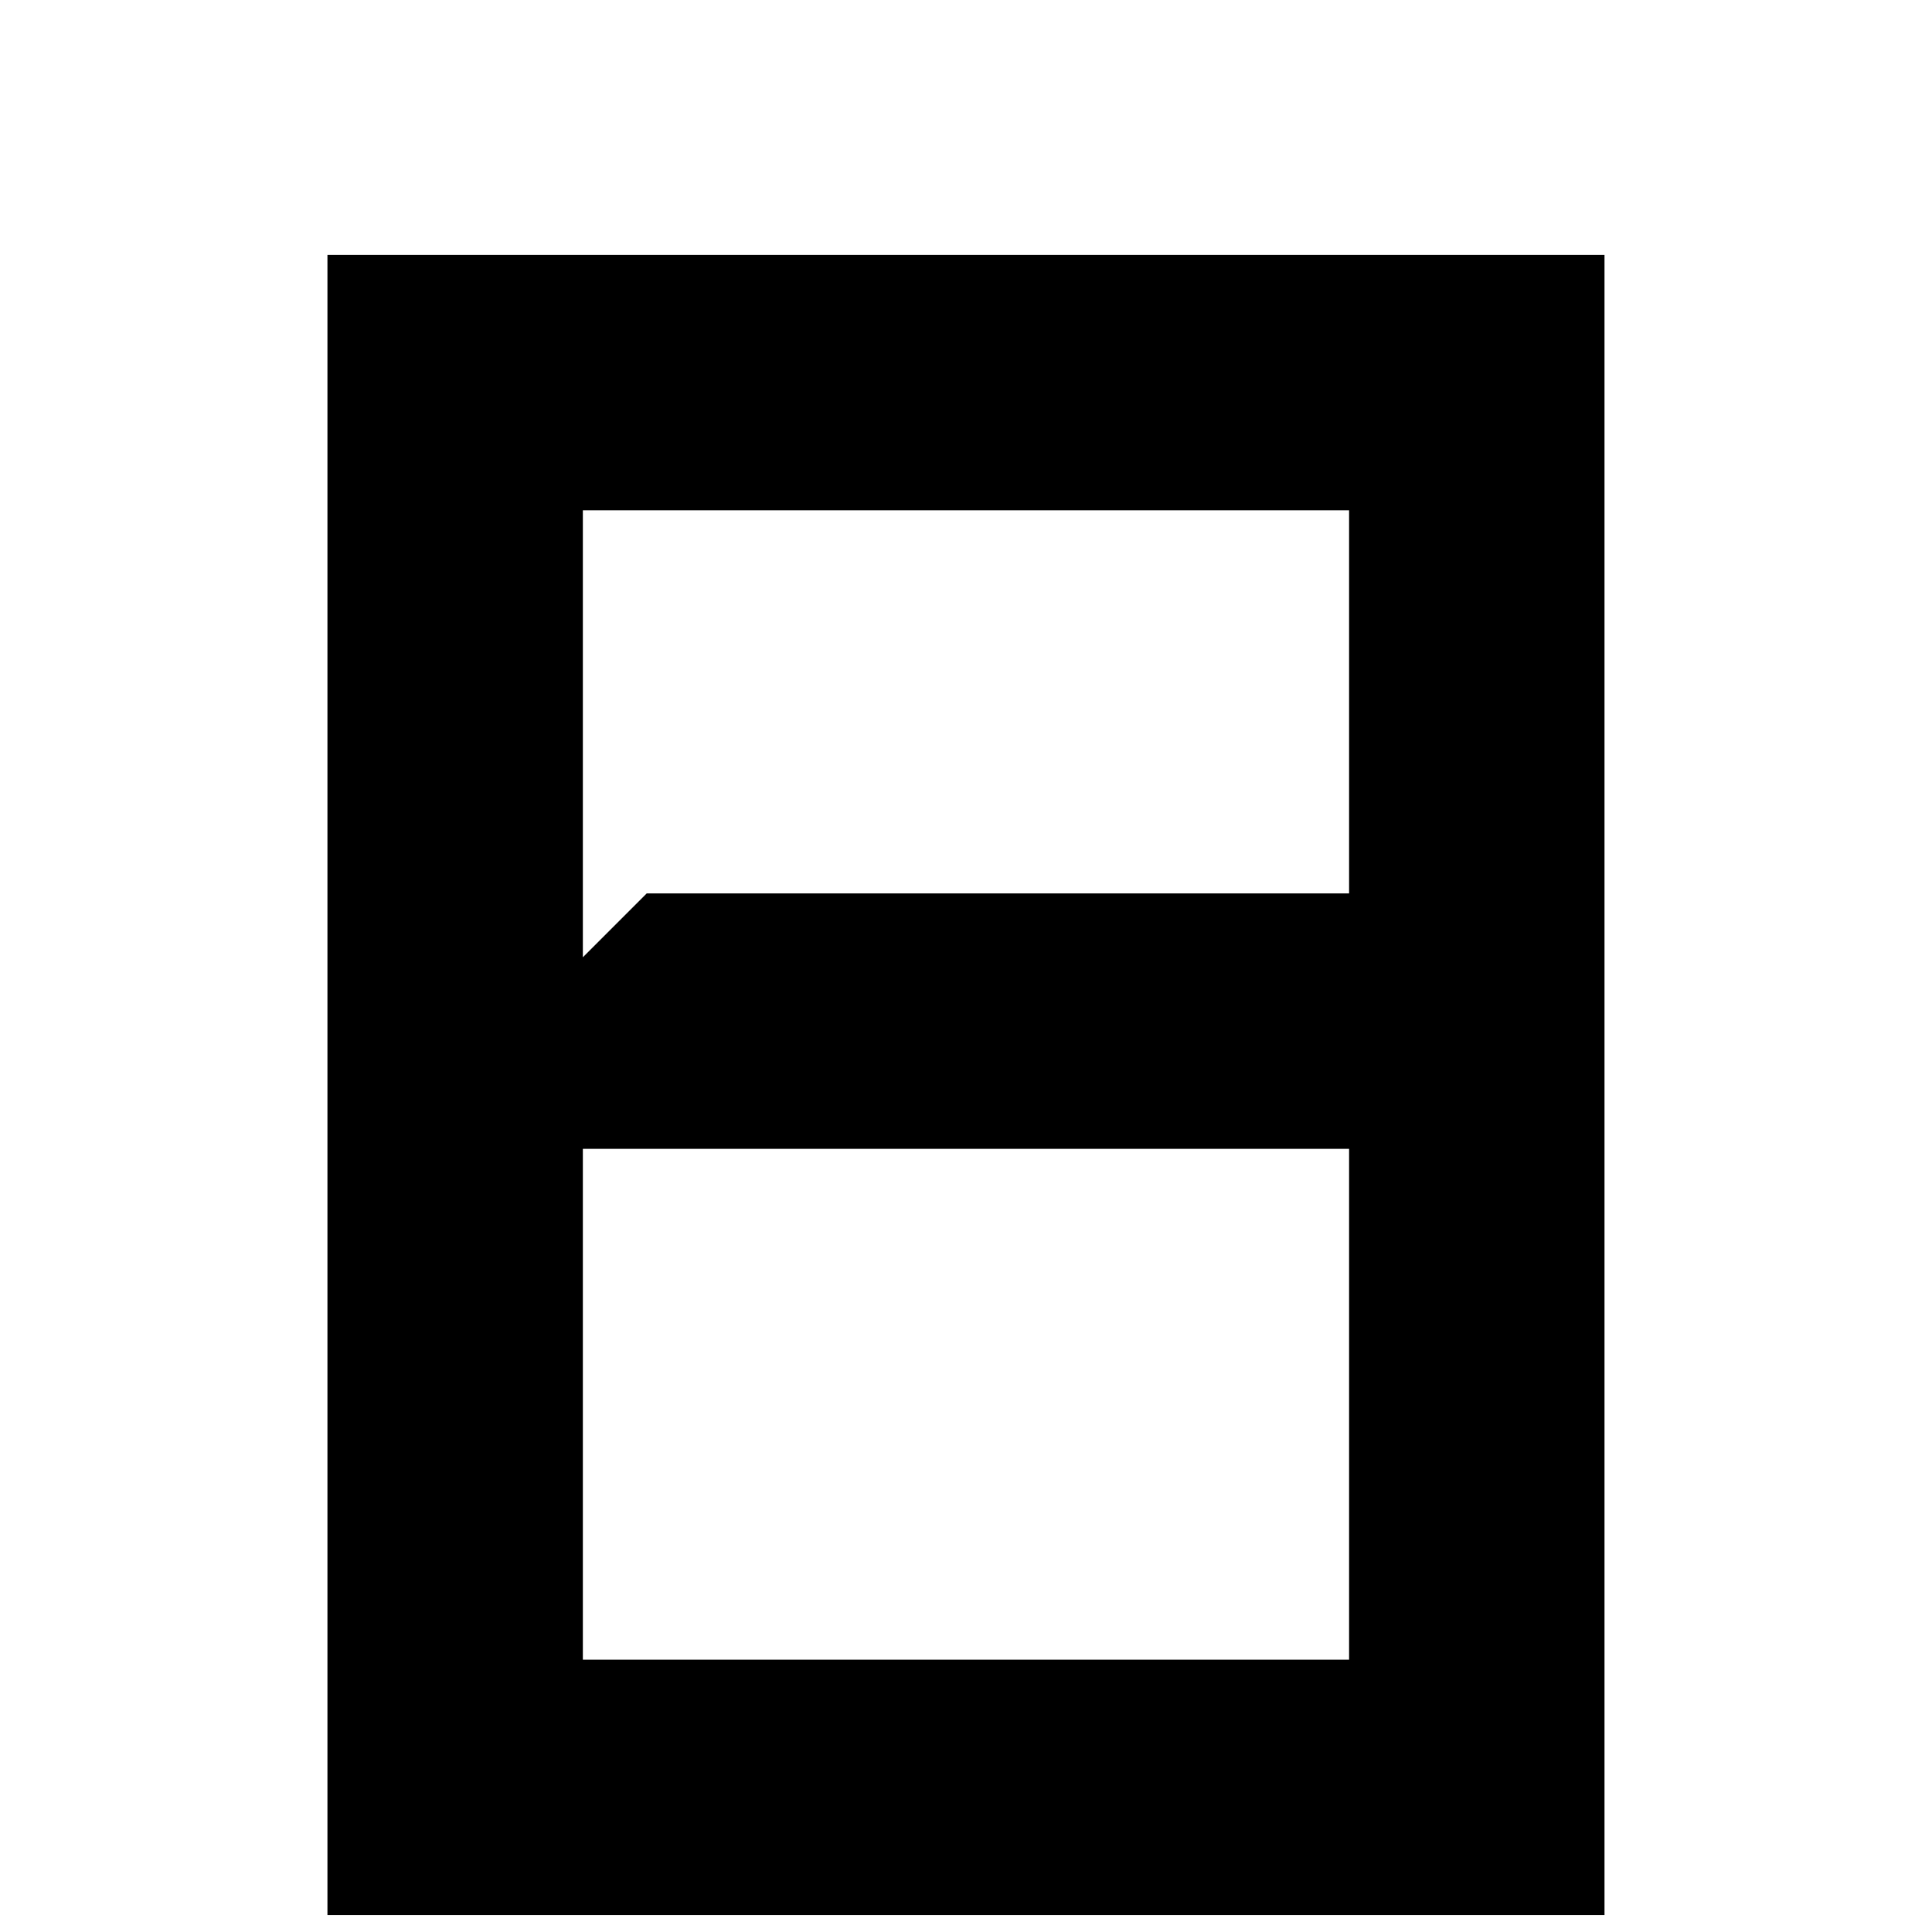
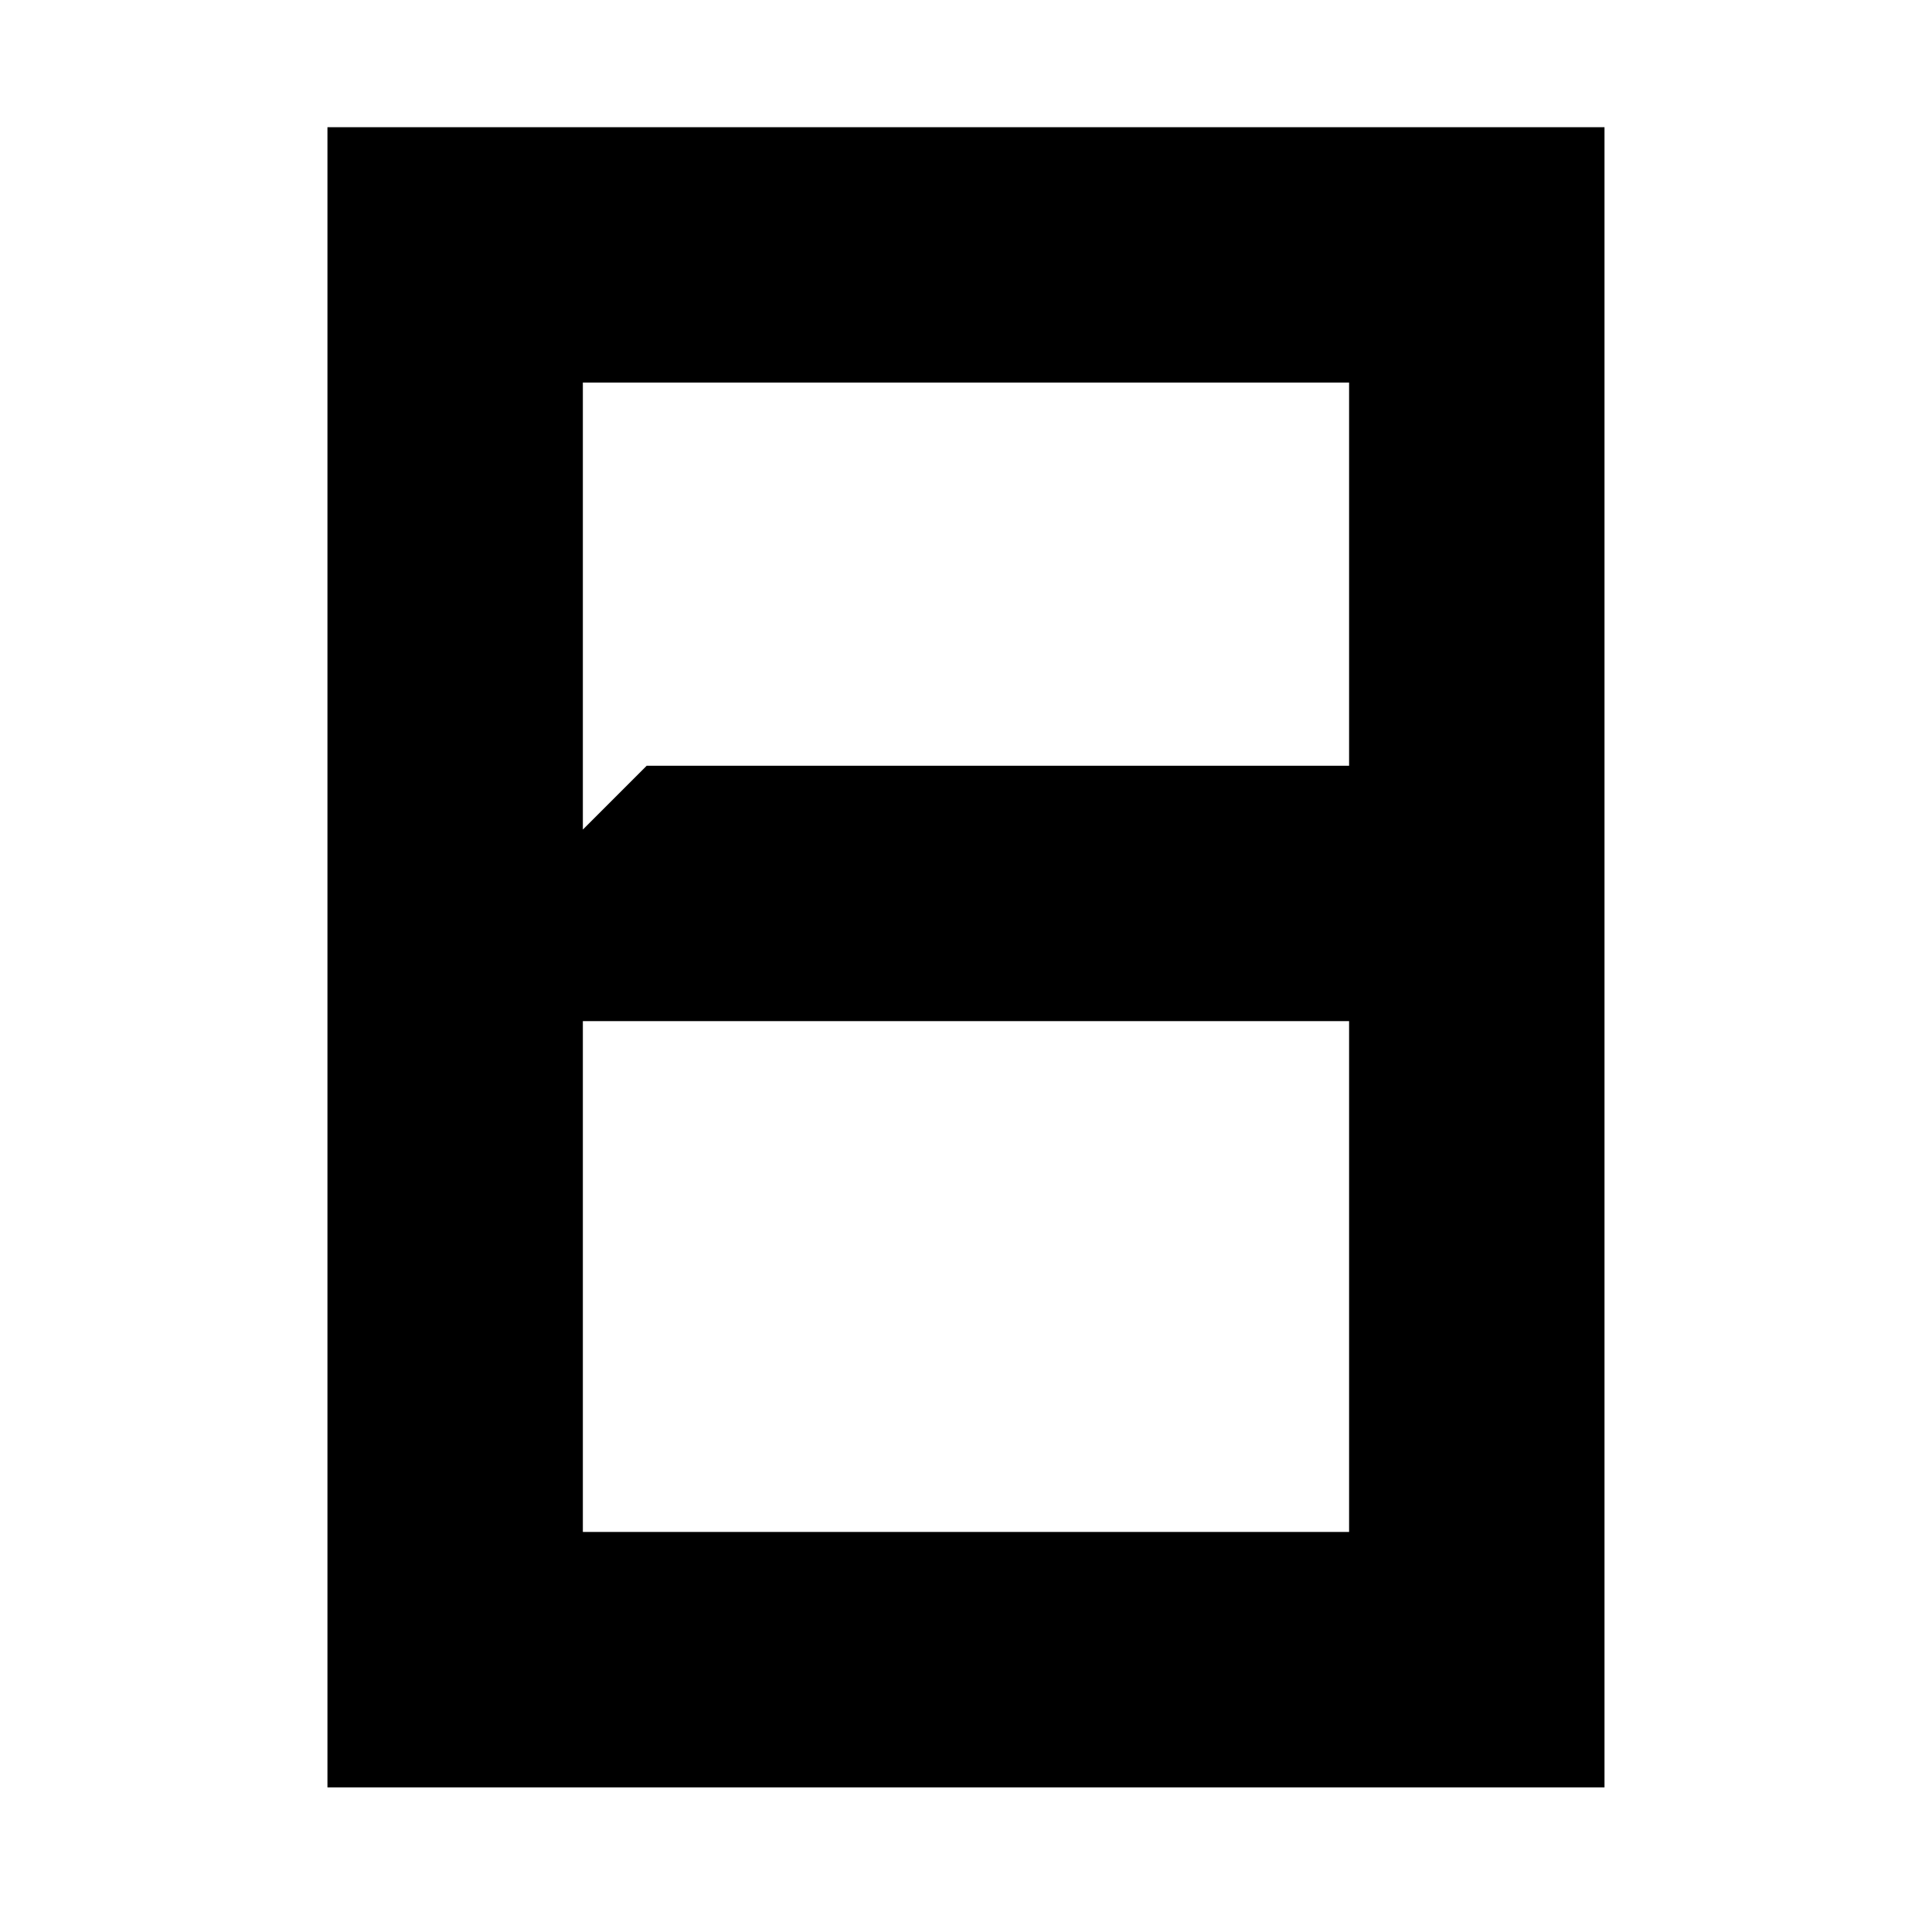
<svg xmlns="http://www.w3.org/2000/svg" viewBox="0 0 512 512" width="512" height="512">
  <g transform="matrix(33.8432,0,0,33.8432,-94.183,-5924.016)">
-     <path d="M13.347 179.039L13.347 182.039L7.847 182.039L7.347 182.539L7.347 179.039L13.347 179.039M7.347 188.039V184.039H13.347V188.039ZM5.347 190.039H15.347V177.039H5.347Z" fill="#000000" />
+     <path d="M13.347 178.039L13.347 181.039L7.847 181.039L7.347 181.539L7.347 178.039L13.347 178.039M7.347 187.039V183.039H13.347V187.039ZM5.347 189.039H15.347V176.039H5.347Z" fill="#000000" />
  </g>
</svg>
